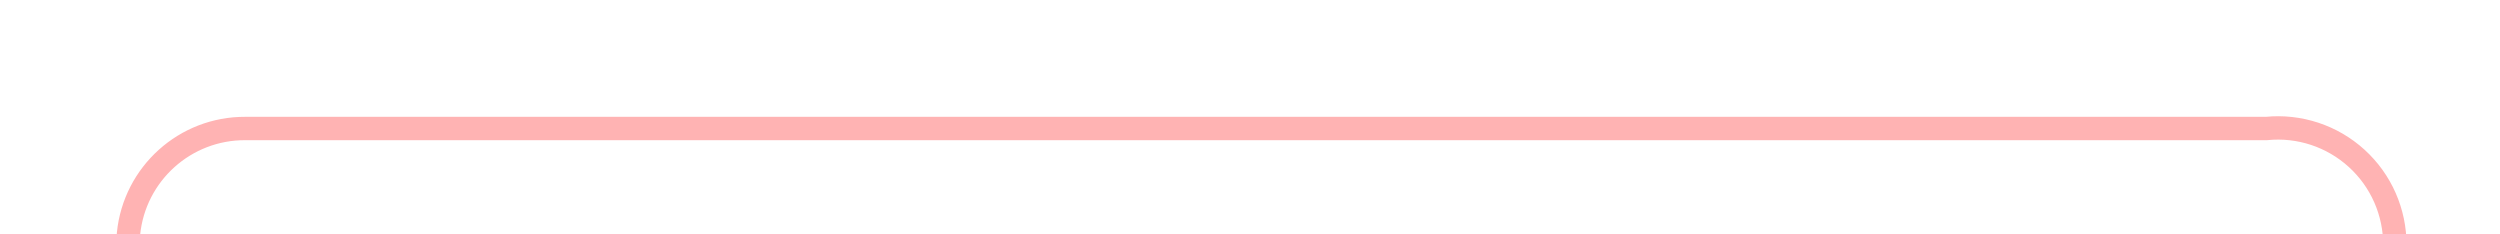
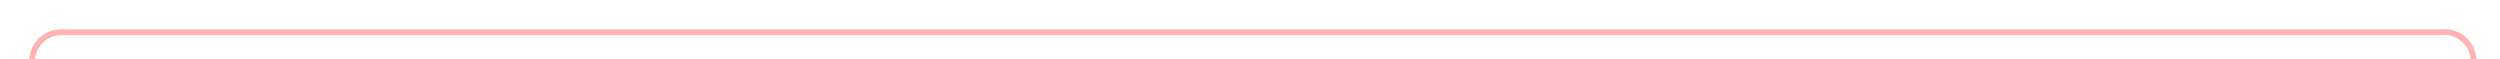
- <svg xmlns="http://www.w3.org/2000/svg" version="1.1" width="107px" height="10px" preserveAspectRatio="xMinYMid meet" viewBox="348 616  107 8">
-   <path d="M 353.5 644  L 353.5 625  A 5 5 0 0 1 358.5 620.5 L 445 620.5  A 5 5 0 0 1 450.5 625.5 L 450.5 766  A 5 5 0 0 0 455.5 771.5 L 462 771.5  " stroke-width="1" stroke="#ff0000" fill="none" stroke-opacity="0.298" />
-   <path d="M 461 766  L 461 777  L 462 777  L 462 766  L 461 766  Z " fill-rule="nonzero" fill="#ff0000" stroke="none" fill-opacity="0.298" />
+ <svg xmlns="http://www.w3.org/2000/svg" version="1.1" width="427px" height="10px" preserveAspectRatio="xMinYMid meet" viewBox="28 86  427 8">
+   <path d="M 33.5 111  L 33.5 95  A 5 5 0 0 1 38.5 90.5 L 445 90.5  A 5 5 0 0 1 450.5 95.5 L 450.5 109  A 5 5 0 0 0 455.5 114.5 L 464 114.5  " stroke-width="1" stroke="#ff0000" fill="none" stroke-opacity="0.298" />
+   <path d="M 463 109  L 463 120  L 464 120  L 464 109  L 463 109  Z " fill-rule="nonzero" fill="#ff0000" stroke="none" fill-opacity="0.298" />
</svg>
